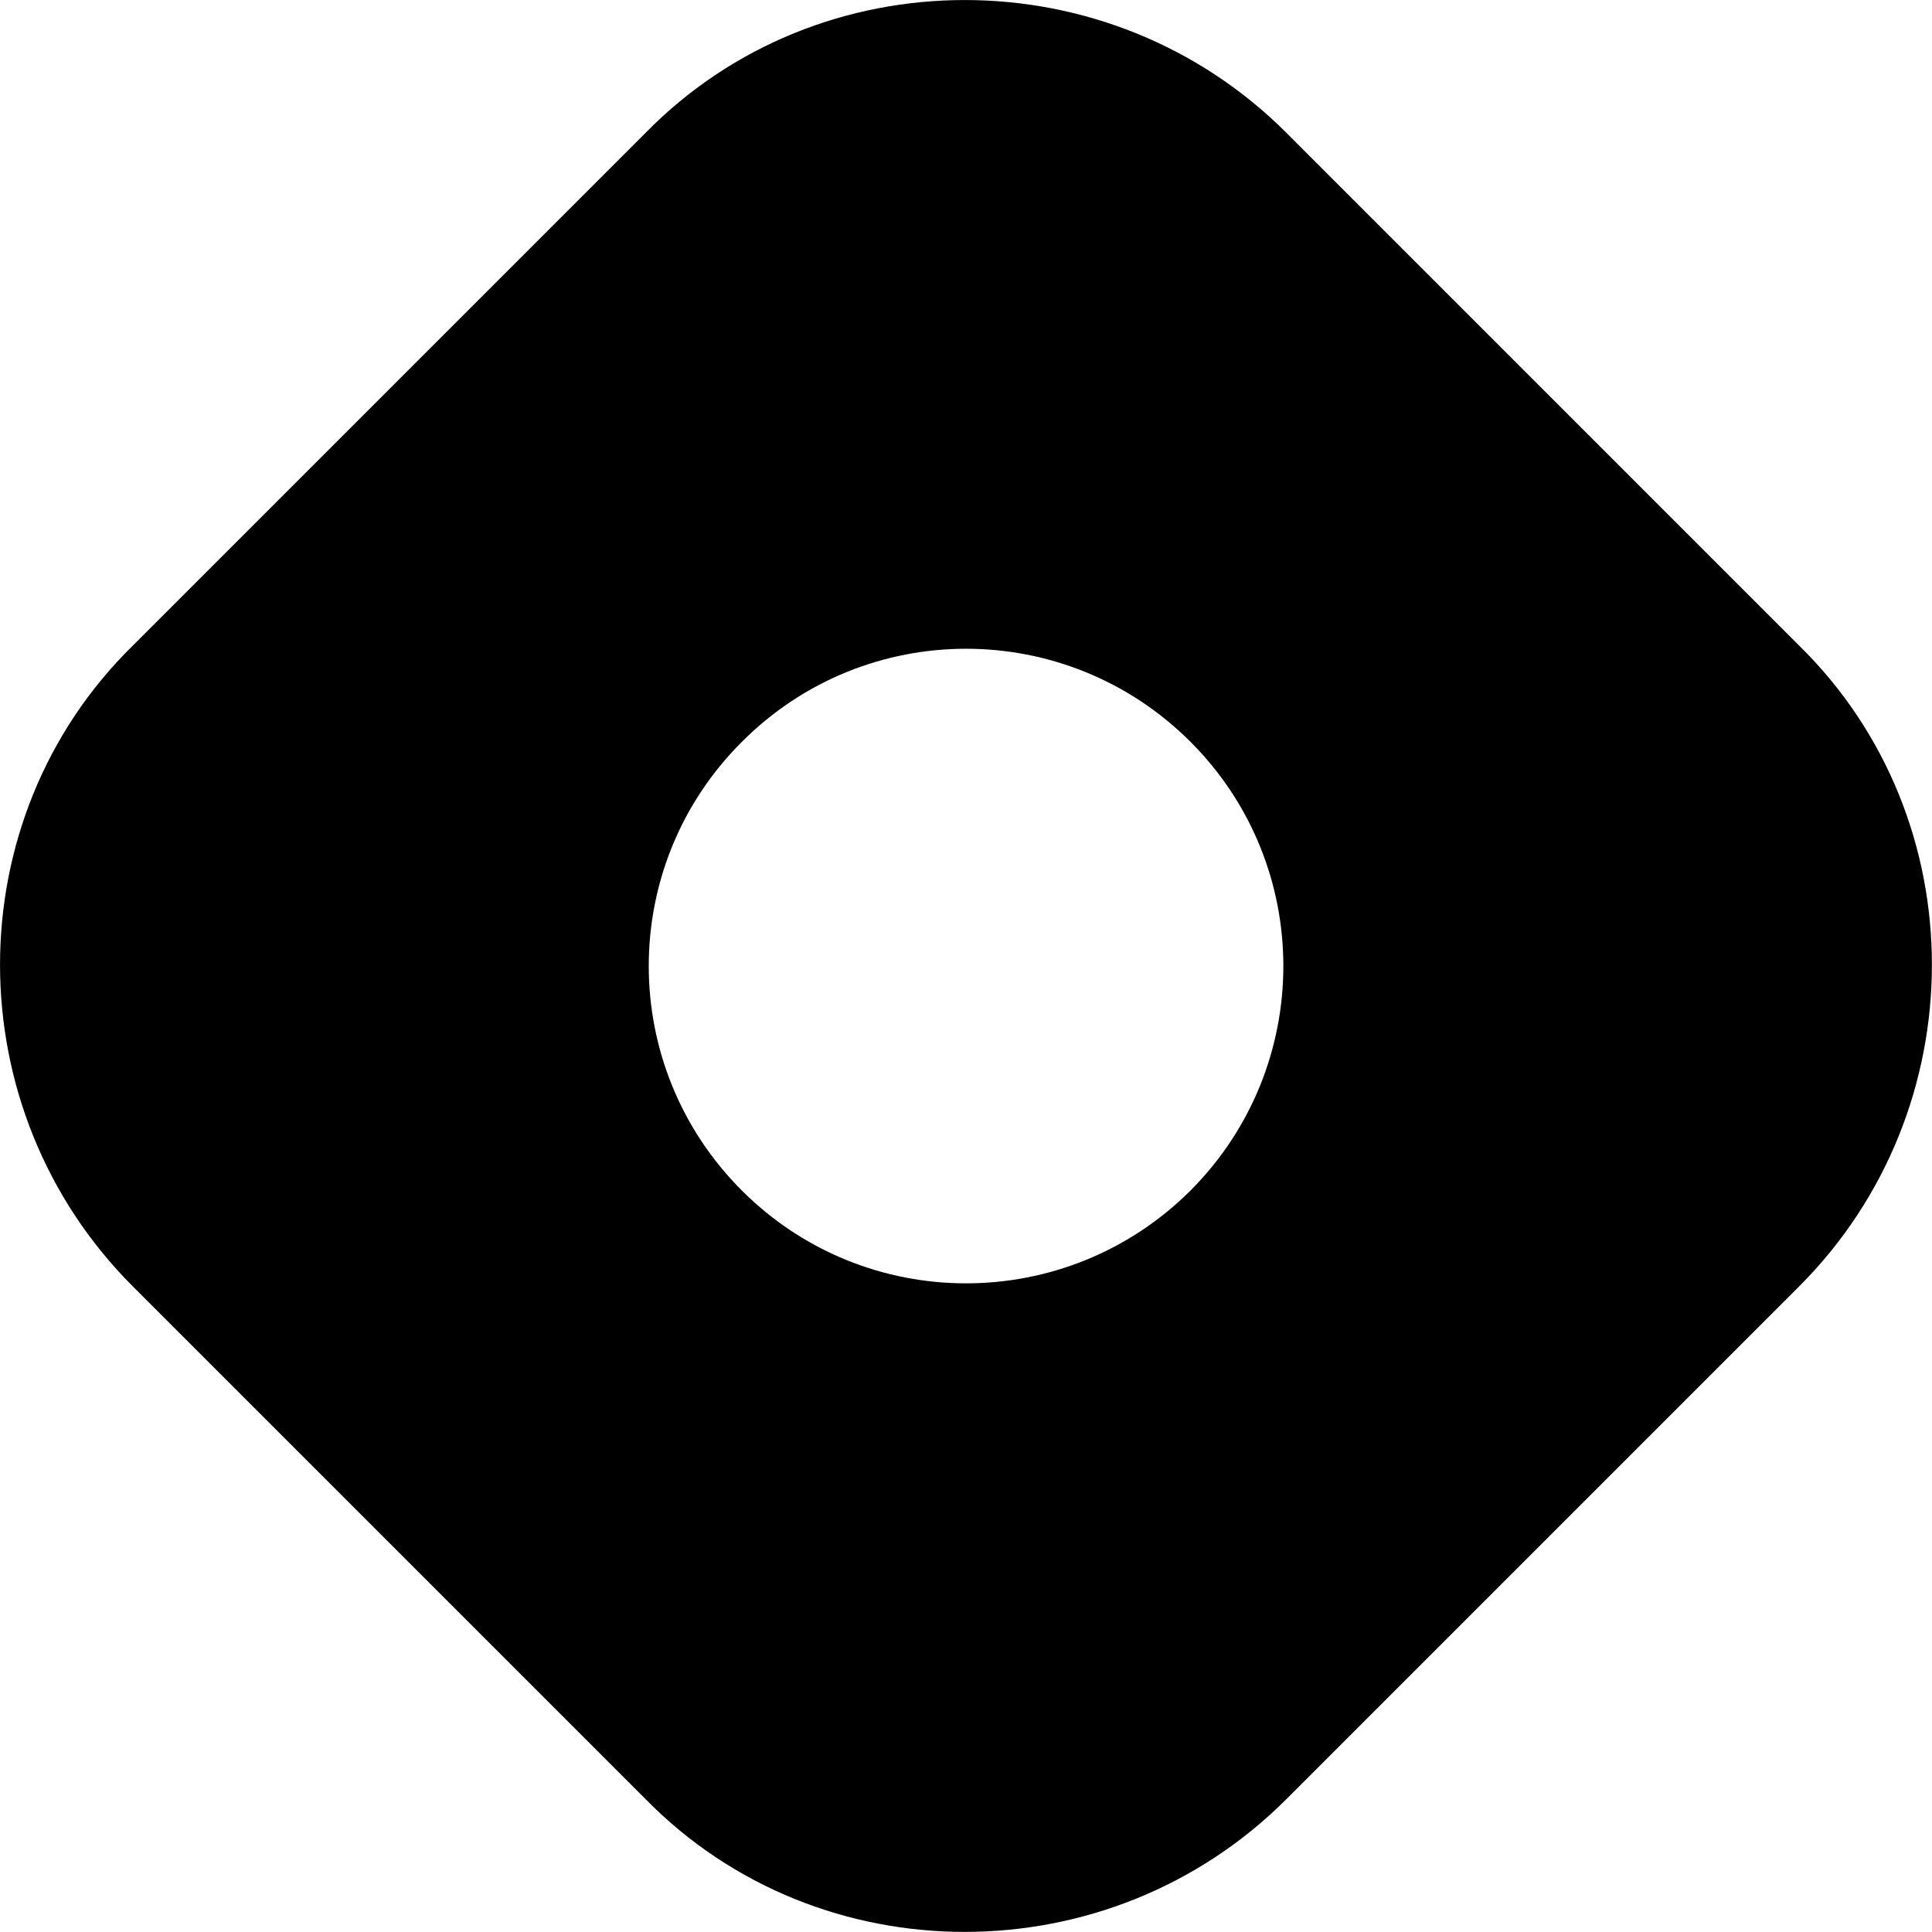
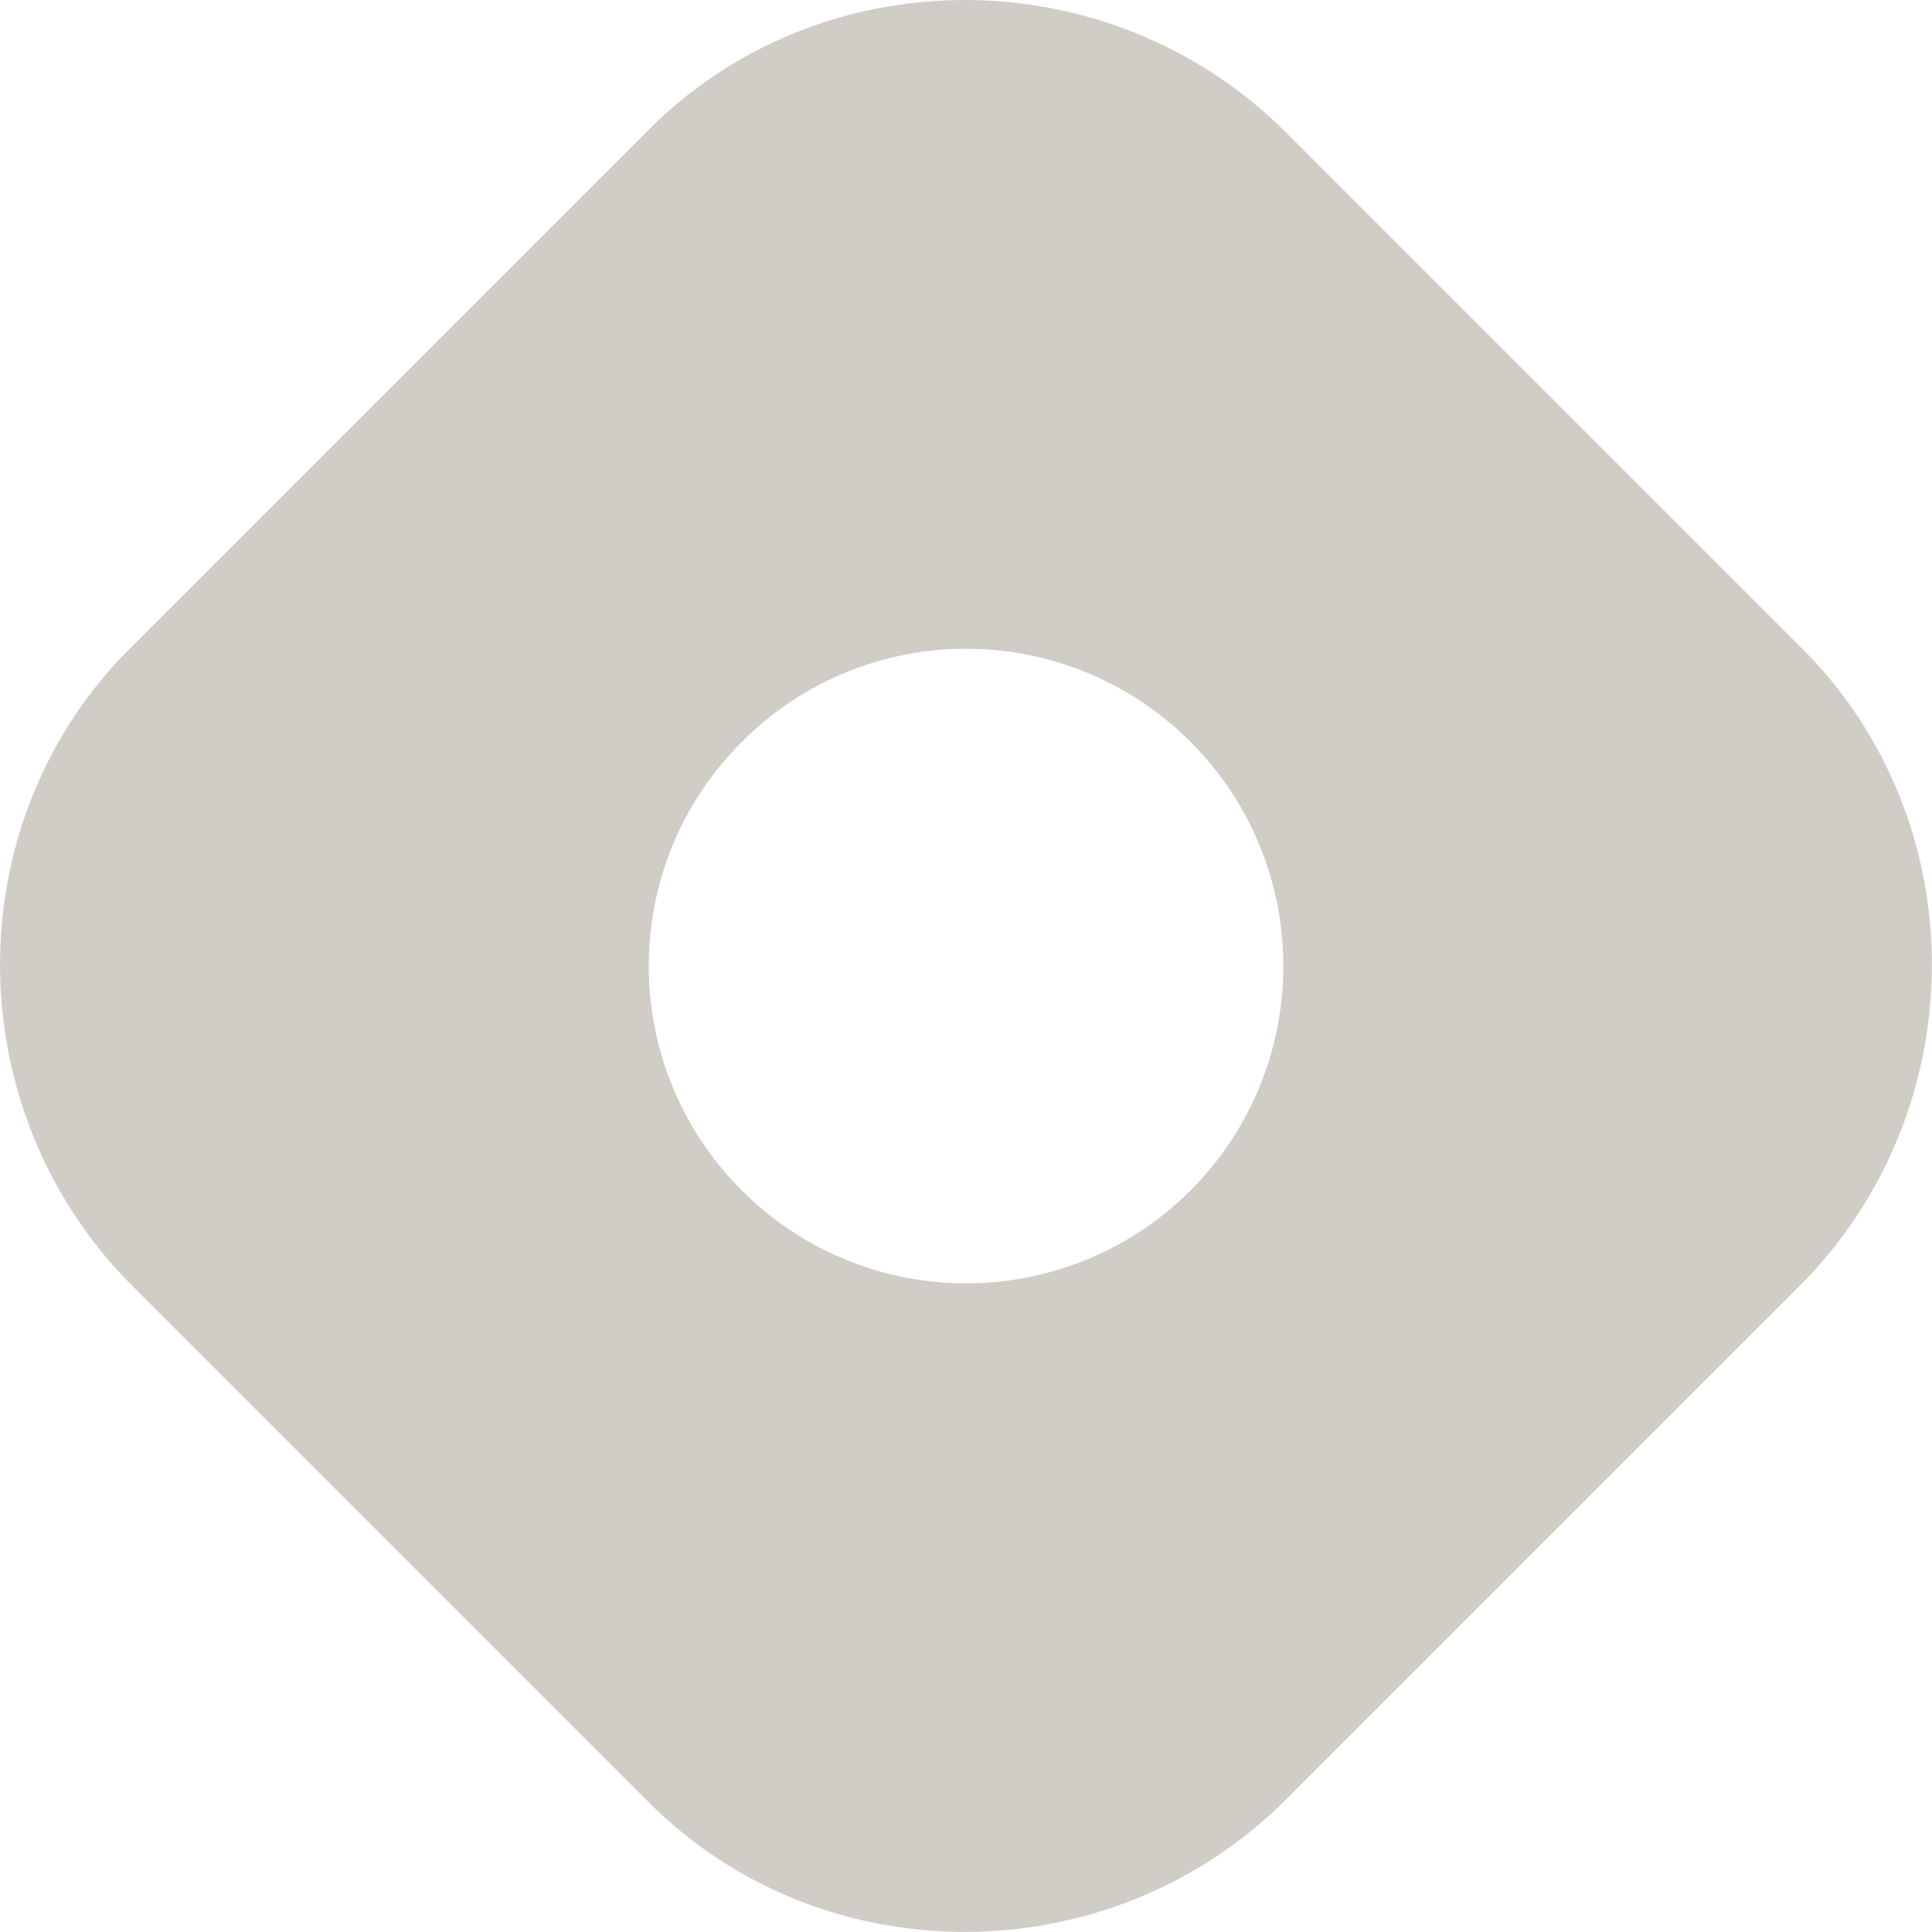
- <svg xmlns="http://www.w3.org/2000/svg" viewBox="0 0 512 512">
-   <path d="M35.19 171.1C-11.72 217.1-11.72 294 35.19 340.9L171.1 476.8C217.1 523.7 294 523.7 340.9 476.8L476.8 340.9C523.7 294 523.7 217.1 476.8 171.1L340.9 35.19C294-11.72 217.1-11.72 171.1 35.19L35.19 171.1zM315.5 315.5C282.6 348.3 229.4 348.3 196.6 315.5C163.7 282.6 163.7 229.4 196.6 196.6C229.4 163.7 282.6 163.7 315.5 196.6C348.3 229.4 348.3 282.6 315.5 315.5z" />
+ <svg xmlns="http://www.w3.org/2000/svg" viewBox="0 0 512 512" version="1.1" id="svg4">
+   <defs id="defs8" />
+   <path d="M35.19 171.1C-11.72 217.1-11.72 294 35.19 340.9L171.1 476.8C217.1 523.7 294 523.7 340.9 476.8L476.8 340.9C523.7 294 523.7 217.1 476.8 171.1L340.9 35.19C294-11.72 217.1-11.72 171.1 35.19L35.19 171.1zM315.5 315.5C282.6 348.3 229.4 348.3 196.6 315.5C163.7 282.6 163.7 229.4 196.6 196.6C229.4 163.7 282.6 163.7 315.5 196.6C348.3 229.4 348.3 282.6 315.5 315.5z" id="path2" style="fill:#d0ccc6;fill-opacity:1" />
</svg>
